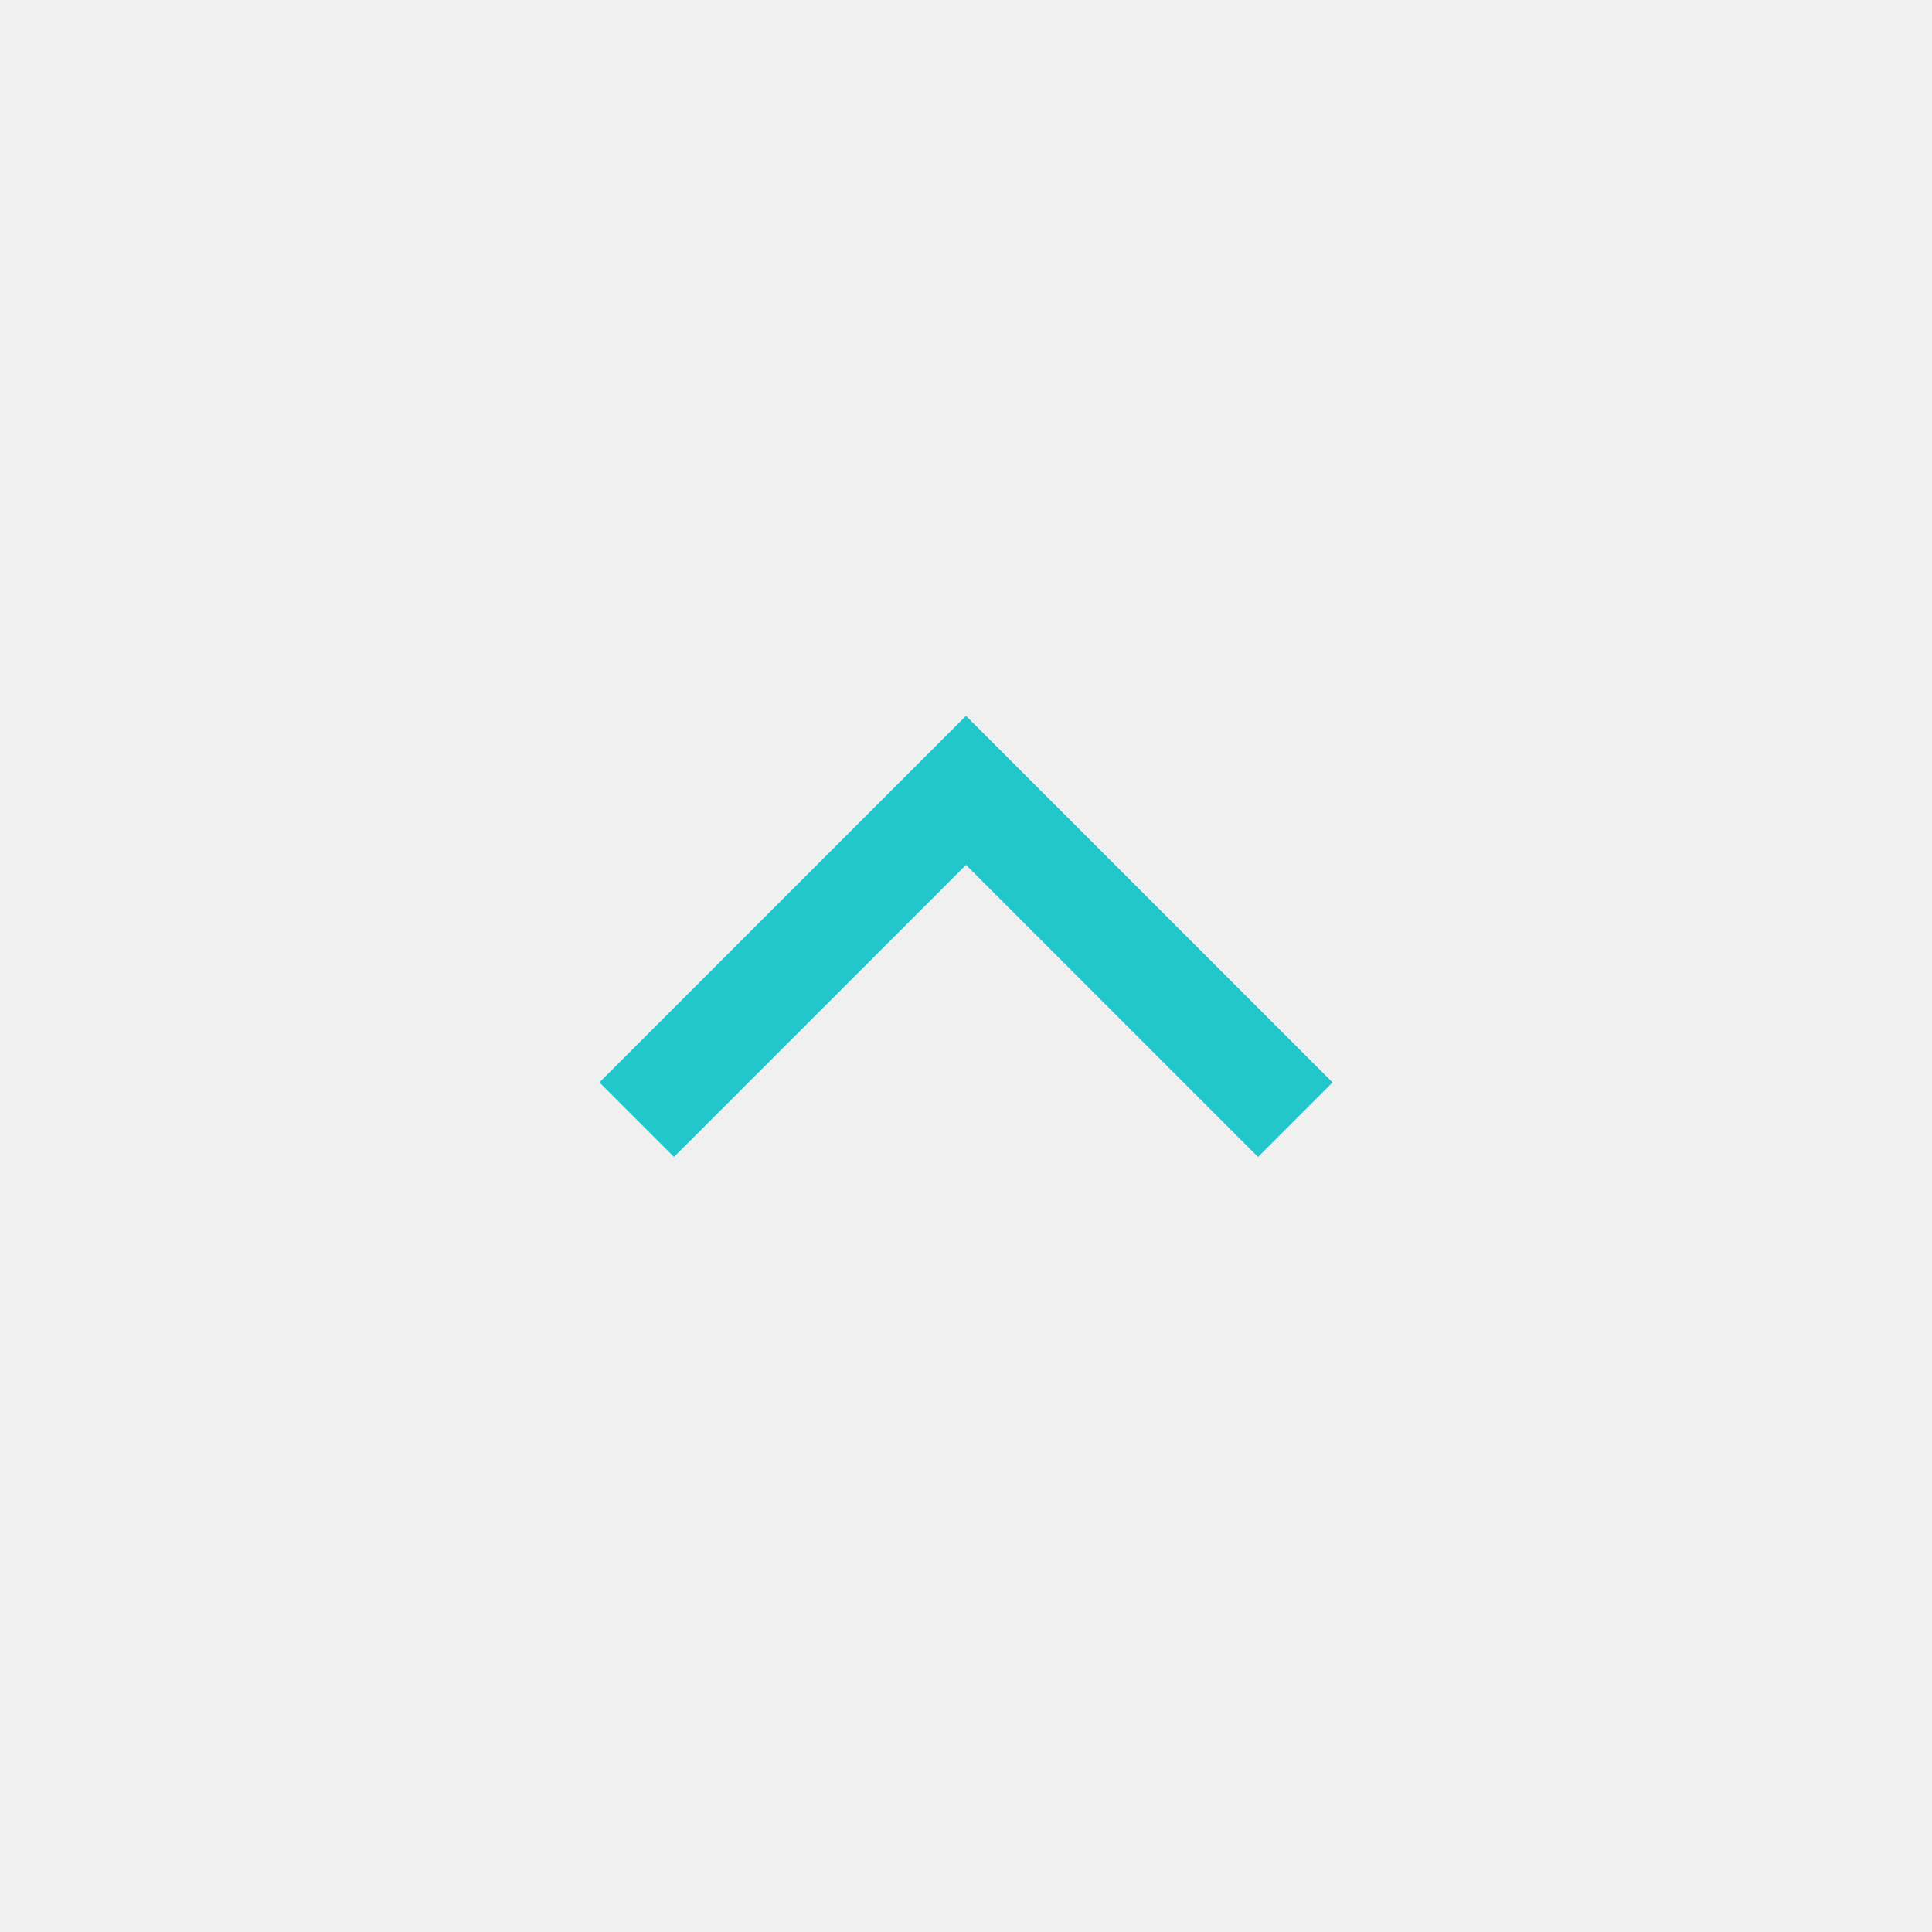
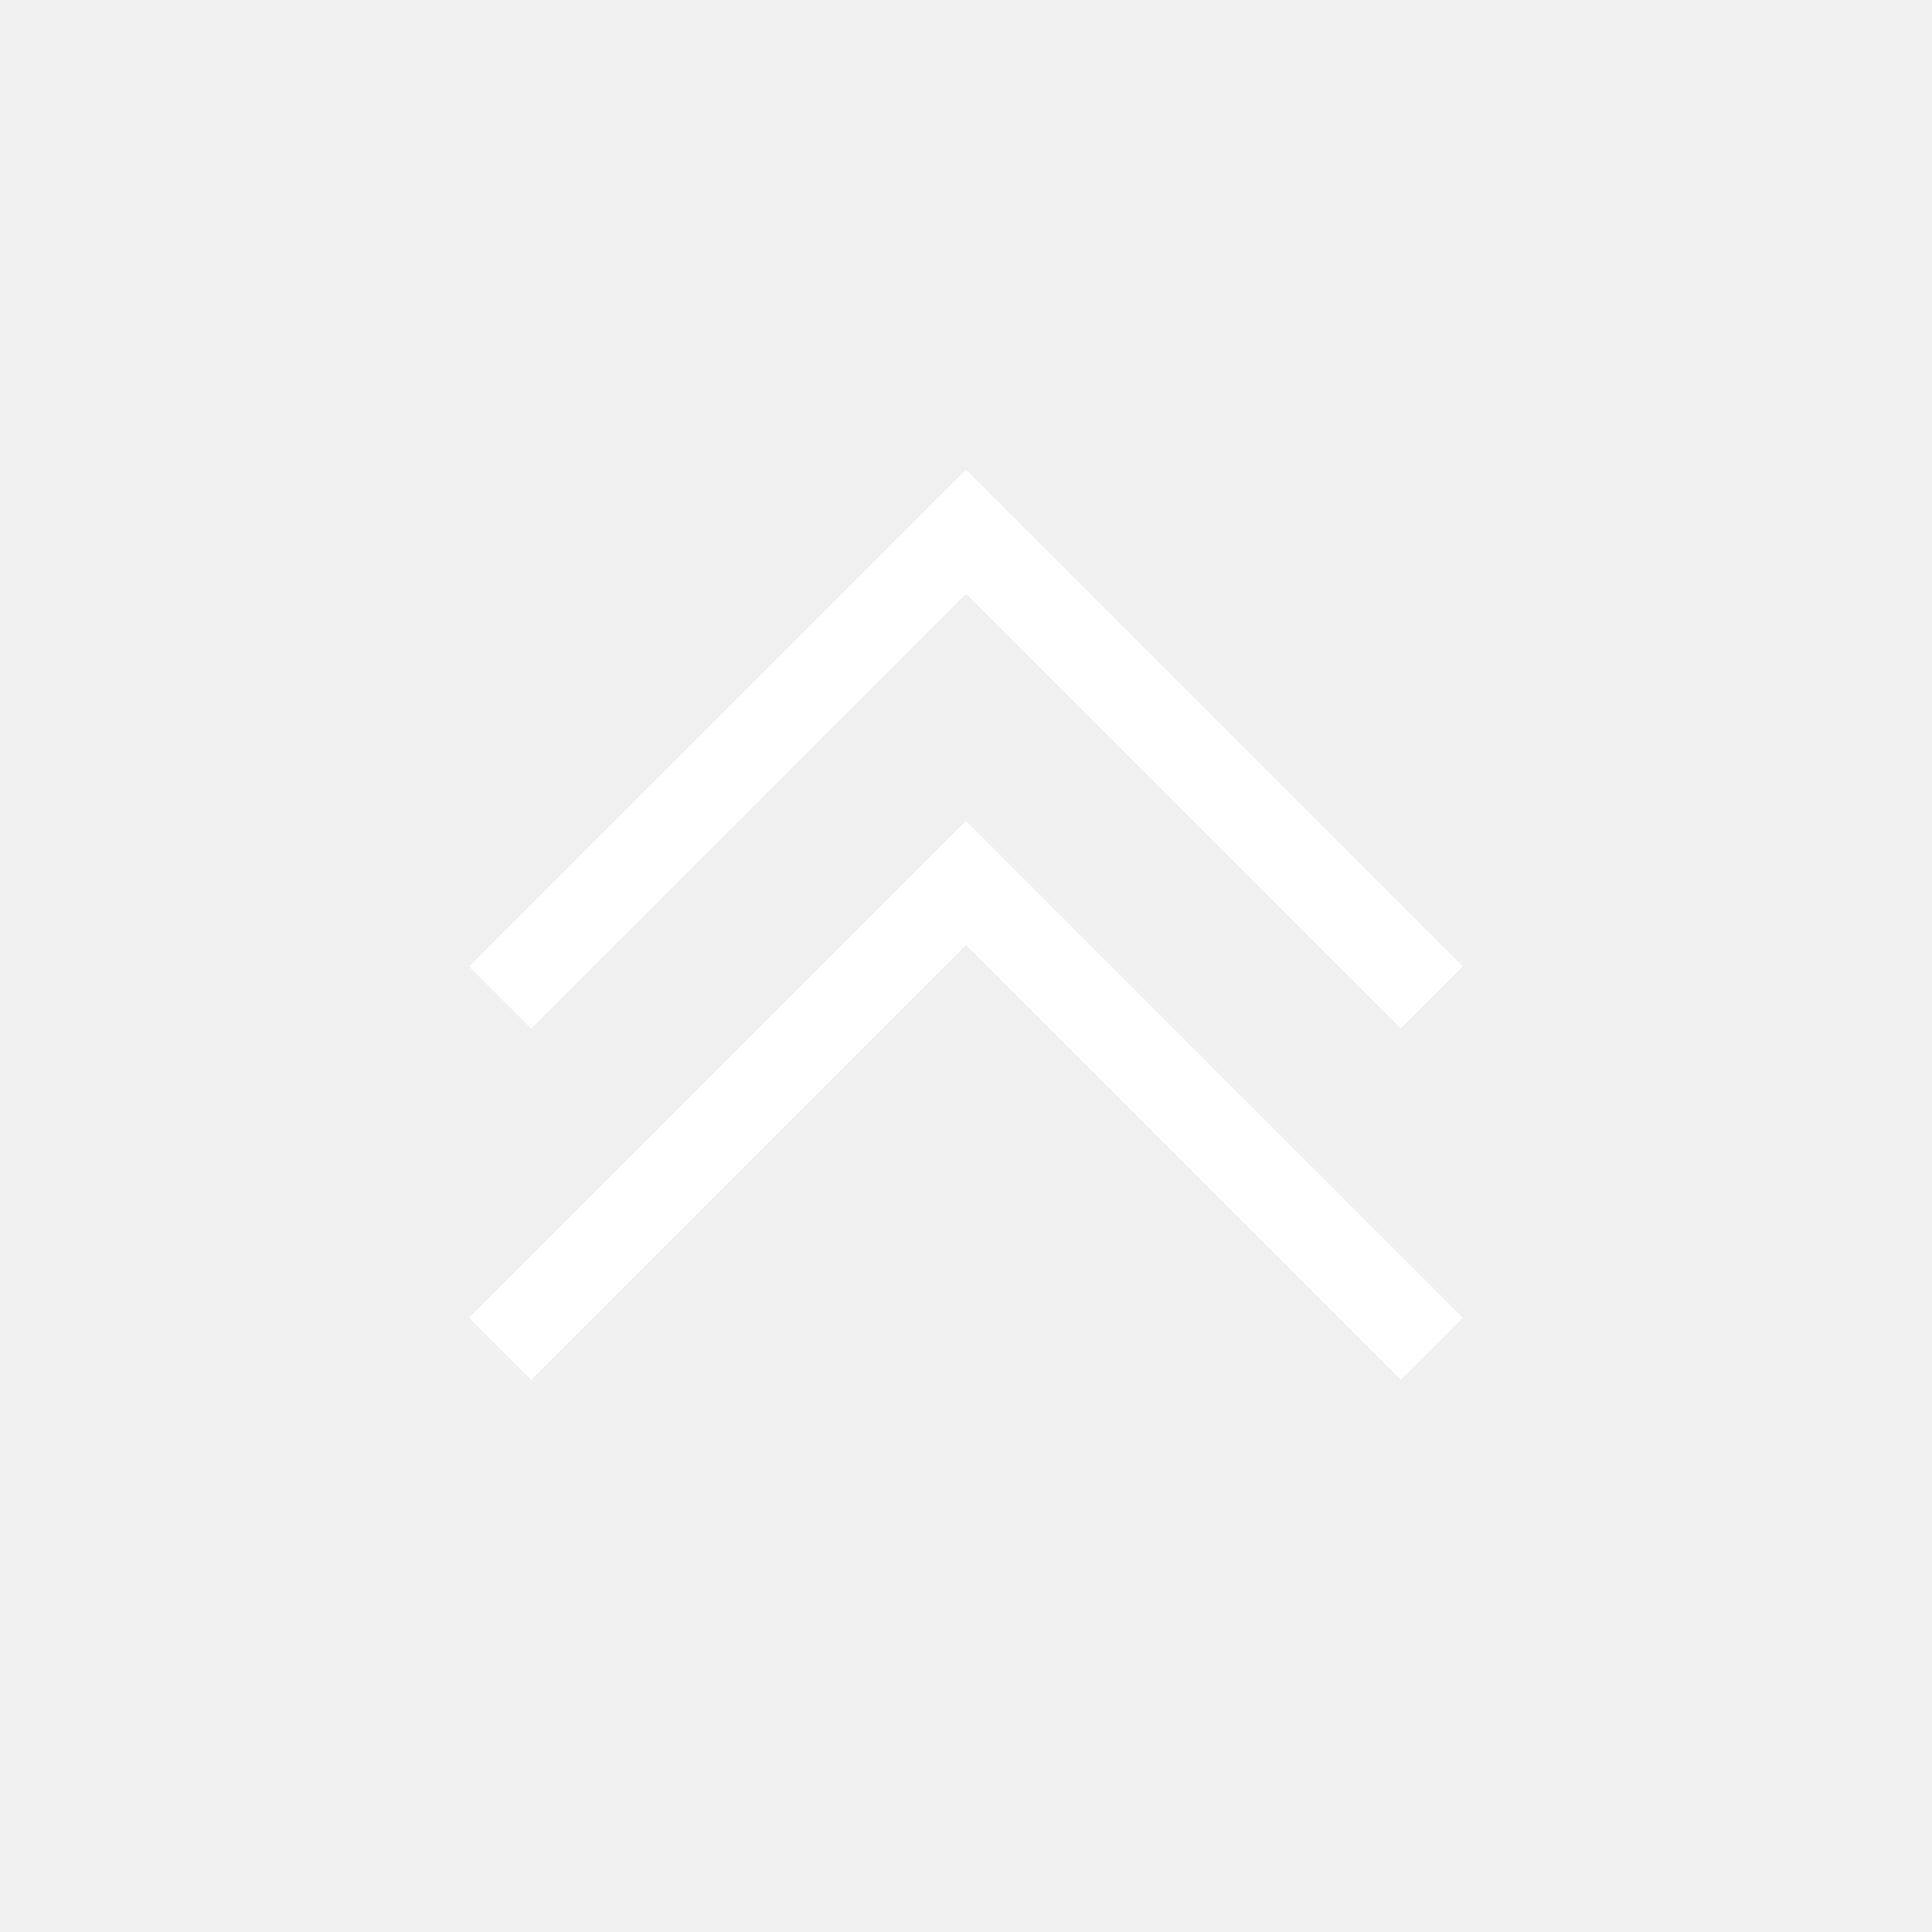
- <svg xmlns="http://www.w3.org/2000/svg" xmlns:xlink="http://www.w3.org/1999/xlink" version="1.0" width="22" height="22" id="svg2">
-   <defs id="defs4" />
-   <g id="active-center" transform="translate(-14,3)">
-     <rect y="-3" x="-52" height="22" width="22" id="rect3301-4" style="opacity:0.001;fill:#ffffff;fill-opacity:0.446;fill-rule:nonzero;stroke:none" />
-     <path id="path4126-5" style="color:#000000;fill:none;stroke:#f1f3f5;stroke-width:1;stroke-miterlimit:4;stroke-opacity:0.902;stroke-dasharray:none;marker:none;visibility:visible;display:inline;overflow:visible;enable-background:accumulate" d="M -37.25,9.75 -41,6 -44.75,9.75" />
-     <path id="path4128-7" style="color:#000000;fill:none;stroke:#f1f3f5;stroke-width:0.2;stroke-miterlimit:4;stroke-opacity:0.902;stroke-dasharray:none;marker:none;visibility:visible;display:inline;overflow:visible;enable-background:accumulate" d="M -37.25,9.75 -41,6 -44.75,9.75" />
-     <path id="path4130-6" style="color:#000000;fill:none;stroke:#f1f3f5;stroke-width:0.2;stroke-miterlimit:4;stroke-opacity:0.902;stroke-dasharray:none;marker:none;visibility:visible;display:inline;overflow:visible;enable-background:accumulate" d="M -37.25,9.75 -41,6 -44.75,9.75" />
-     <path d="M -37.25,9.75 -41,6 -44.75,9.75" style="color:#000000;fill:none;stroke:#f1f3f5;stroke-width:0.5;stroke-miterlimit:4;stroke-opacity:0.902;stroke-dasharray:none;marker:none;visibility:visible;display:inline;overflow:visible;enable-background:accumulate" id="path4098-5" />
+ <svg xmlns="http://www.w3.org/2000/svg" id="svg4306" width="22" height="22" version="1.1" style="enable-background:new">
+   <defs id="defs22" />
+   <style type="text/css" id="current-color-scheme">
+         .ColorScheme-Text {
+             color:#232629;
+         }
+         .ColorScheme-ButtonFocus{
+             color:#3daee9;
+         }
+             .ColorScheme-NegativeText {
+             color:#da4453;
+         }
+     </style>
+   <g id="active-center" style="enable-background:new" transform="rotate(180,11,11)">
+     <rect id="rect4266" width="22" height="22" x="0" y="0" style="opacity:0.001;fill:#000000;fill-opacity:1;fill-rule:nonzero;stroke:none;stroke-width:2;stroke-linecap:round;stroke-linejoin:round;stroke-miterlimit:4;stroke-dasharray:none;stroke-opacity:1" />
+     <circle r="9" cy="11" cx="11" id="path867-5-6-5" style="opacity:0.003;fill:#000000;fill-opacity:1;stroke-width:1.001;enable-background:new" />
+     <path id="rect909-7-3-7-3-5-2-0" style="opacity:1;fill:#ffffff" d="M 16.657,6.995 15.95,6.288 11,11.238 6.05,6.288 5.343,6.995 11,12.652 Z" class="ColorScheme-Text" />
+     <path class="ColorScheme-Text" d="M 16.657,10.995 15.95,10.288 11,15.238 6.05,10.288 5.343,10.995 11,16.652 Z" style="opacity:1;fill:#ffffff" id="path872" />
  </g>
-   <g transform="translate(17,3)" id="hover-center">
-     <rect style="opacity:0.001;fill:#ffffff;fill-opacity:0.446;fill-rule:nonzero;stroke:none" id="rect3301-4-9-9" width="22" height="22" x="-39" y="-3" />
-     <path d="M -24.25,9.75 -28,6 -31.75,9.75" style="color:#000000;fill:none;stroke:#21c7ca;stroke-width:1.2;stroke-linecap:butt;stroke-linejoin:miter;stroke-miterlimit:4;stroke-opacity:1;stroke-dasharray:none;stroke-dashoffset:0;marker:none;visibility:visible;display:inline;overflow:visible;enable-background:accumulate" id="path4126-5-9-8" />
+   <g transform="rotate(180,44,11)" style="enable-background:new" id="inactive-center">
+     <rect style="opacity:0.001;fill:#000000;fill-opacity:1;fill-rule:nonzero;stroke:none;stroke-width:2;stroke-linecap:round;stroke-linejoin:round;stroke-miterlimit:4;stroke-dasharray:none;stroke-opacity:1" y="0" x="0" height="22" width="22" id="rect4266-62" />
+     <circle style="opacity:0.003;fill:#000000;fill-opacity:1;stroke-width:1.001;enable-background:new" id="path867-5-6-5-9" cx="11" cy="11" r="9" />
+     <path class="ColorScheme-Text" d="M 16.657,6.995 15.95,6.288 11,11.238 6.05,6.288 5.343,6.995 11,12.652 Z" style="opacity:0.3;fill:currentColor" id="rect909-7-3-7-3-5-2-0-1" />
+     <path id="path872-2" style="opacity:0.3;fill:currentColor" d="M 16.657,10.995 15.95,10.288 11,15.238 6.05,10.288 5.343,10.995 11,16.652 Z" class="ColorScheme-Text" />
  </g>
-   <g transform="translate(-1,3)" id="inactive-center" style="opacity:0.5">
-     <rect y="-3" x="-43" height="22" width="22" id="rect3301-4-9" style="opacity:0.001;fill:#ffffff;fill-opacity:0.446;fill-rule:nonzero;stroke:none" />
-     <path id="path4126-5-9" style="color:#000000;fill:none;stroke:#f1f3f5;stroke-width:1.2;stroke-miterlimit:4;stroke-opacity:0.902;stroke-dasharray:none;marker:none;visibility:visible;display:inline;overflow:visible;enable-background:accumulate" d="M -28.25,9.75 -32,6 -35.75,9.75" />
+   <g id="deactivated-center" style="enable-background:new" transform="rotate(180,55,11)">
+     <rect id="rect4266-62-8" width="22" height="22" x="0" y="0" style="opacity:0.001;fill:#000000;fill-opacity:1;fill-rule:nonzero;stroke:none;stroke-width:2;stroke-linecap:round;stroke-linejoin:round;stroke-miterlimit:4;stroke-dasharray:none;stroke-opacity:1" />
+     <circle r="9" cy="11" cx="11" id="path867-5-6-5-9-7" style="opacity:0.003;fill:#000000;fill-opacity:1;stroke-width:1.001;enable-background:new" />
+     <path id="rect909-7-3-7-3-5-2-0-1-9" style="opacity:0.3;fill:currentColor" d="M 16.657,6.995 15.95,6.288 11,11.238 6.05,6.288 5.343,6.995 11,12.652 Z" class="ColorScheme-Text" />
+     <path class="ColorScheme-Text" d="M 16.657,10.995 15.95,10.288 11,15.238 6.05,10.288 5.343,10.995 11,16.652 Z" style="opacity:0.3;fill:currentColor" id="path872-2-2" />
  </g>
-   <g id="pressed-center" transform="translate(30,3)">
-     <rect style="opacity:0.001;fill:#ffffff;fill-opacity:0.446;fill-rule:nonzero;stroke:none" id="rect3301-4-9-1" width="22" height="22" x="-30" y="-3" />
-     <path d="M -15.25,9.75 -19,6 -22.75,9.75" style="color:#000000;fill:none;stroke:#21c7ca;stroke-width:1.2;stroke-linecap:butt;stroke-linejoin:miter;stroke-miterlimit:4;stroke-opacity:1;stroke-dasharray:none;stroke-dashoffset:0;marker:none;visibility:visible;display:inline;overflow:visible;enable-background:accumulate" id="path4126-5-9-4" />
+   <g id="pressed-center" style="enable-background:new" transform="rotate(180,33,11)">
+     <rect id="rect4266-6-2" width="22" height="22" x="0" y="0" style="opacity:0.001;fill:#000000;fill-opacity:1;fill-rule:nonzero;stroke:none;stroke-width:2;stroke-linecap:round;stroke-linejoin:round;stroke-miterlimit:4;stroke-dasharray:none;stroke-opacity:1" />
+     <path class="ColorScheme-Text" transform="rotate(-180,33,11)" d="M 55 2 A 9 9 0 0 0 46 11 A 9 9 0 0 0 55 20 A 9 9 0 0 0 64 11 A 9 9 0 0 0 55 2 z M 55 5.348 L 60.656 11.004 L 59.949 11.713 L 55 6.762 L 50.051 11.713 L 49.344 11.004 L 55 5.348 z M 55 9.348 L 60.656 15.004 L 59.949 15.713 L 55 10.762 L 50.051 15.713 L 49.344 15.004 L 55 9.348 z " style="opacity:1;fill:currentColor" id="path867-5-6-5-7-3" />
  </g>
-   <use x="0" y="0" xlink:href="#active-center" id="deactivated-center" transform="translate(88,0)" width="22" height="22" style="opacity:0.179" />
-   <use x="0" y="0" xlink:href="#active-center" id="deactivated-inactive-center" transform="translate(110,0)" width="22" height="22" style="opacity:0.134" />
+   <g transform="rotate(180,22,11)" style="enable-background:new" id="hover-center">
+     <rect style="opacity:0.001;fill:#000000;fill-opacity:1;fill-rule:nonzero;stroke:none;stroke-width:2;stroke-linecap:round;stroke-linejoin:round;stroke-miterlimit:4;stroke-dasharray:none;stroke-opacity:1" y="0" x="0" height="22" width="22" id="rect4266-6-2-6" />
+     <path id="path867-5-6-5-7-3-7" style="opacity:1;fill:currentColor" d="m 55,2 a 9,9 0 0 0 -9,9 9,9 0 0 0 9,9 9,9 0 0 0 9,-9 9,9 0 0 0 -9,-9 z m 0,3.348 5.656,5.656 -0.707,0.709 L 55,6.762 50.051,11.713 49.344,11.004 Z m 0,4 5.656,5.656 -0.707,0.709 L 55,10.762 50.051,15.713 49.344,15.004 Z" transform="rotate(180,33,11)" class="ColorScheme-Text" />
+   </g>
</svg>
